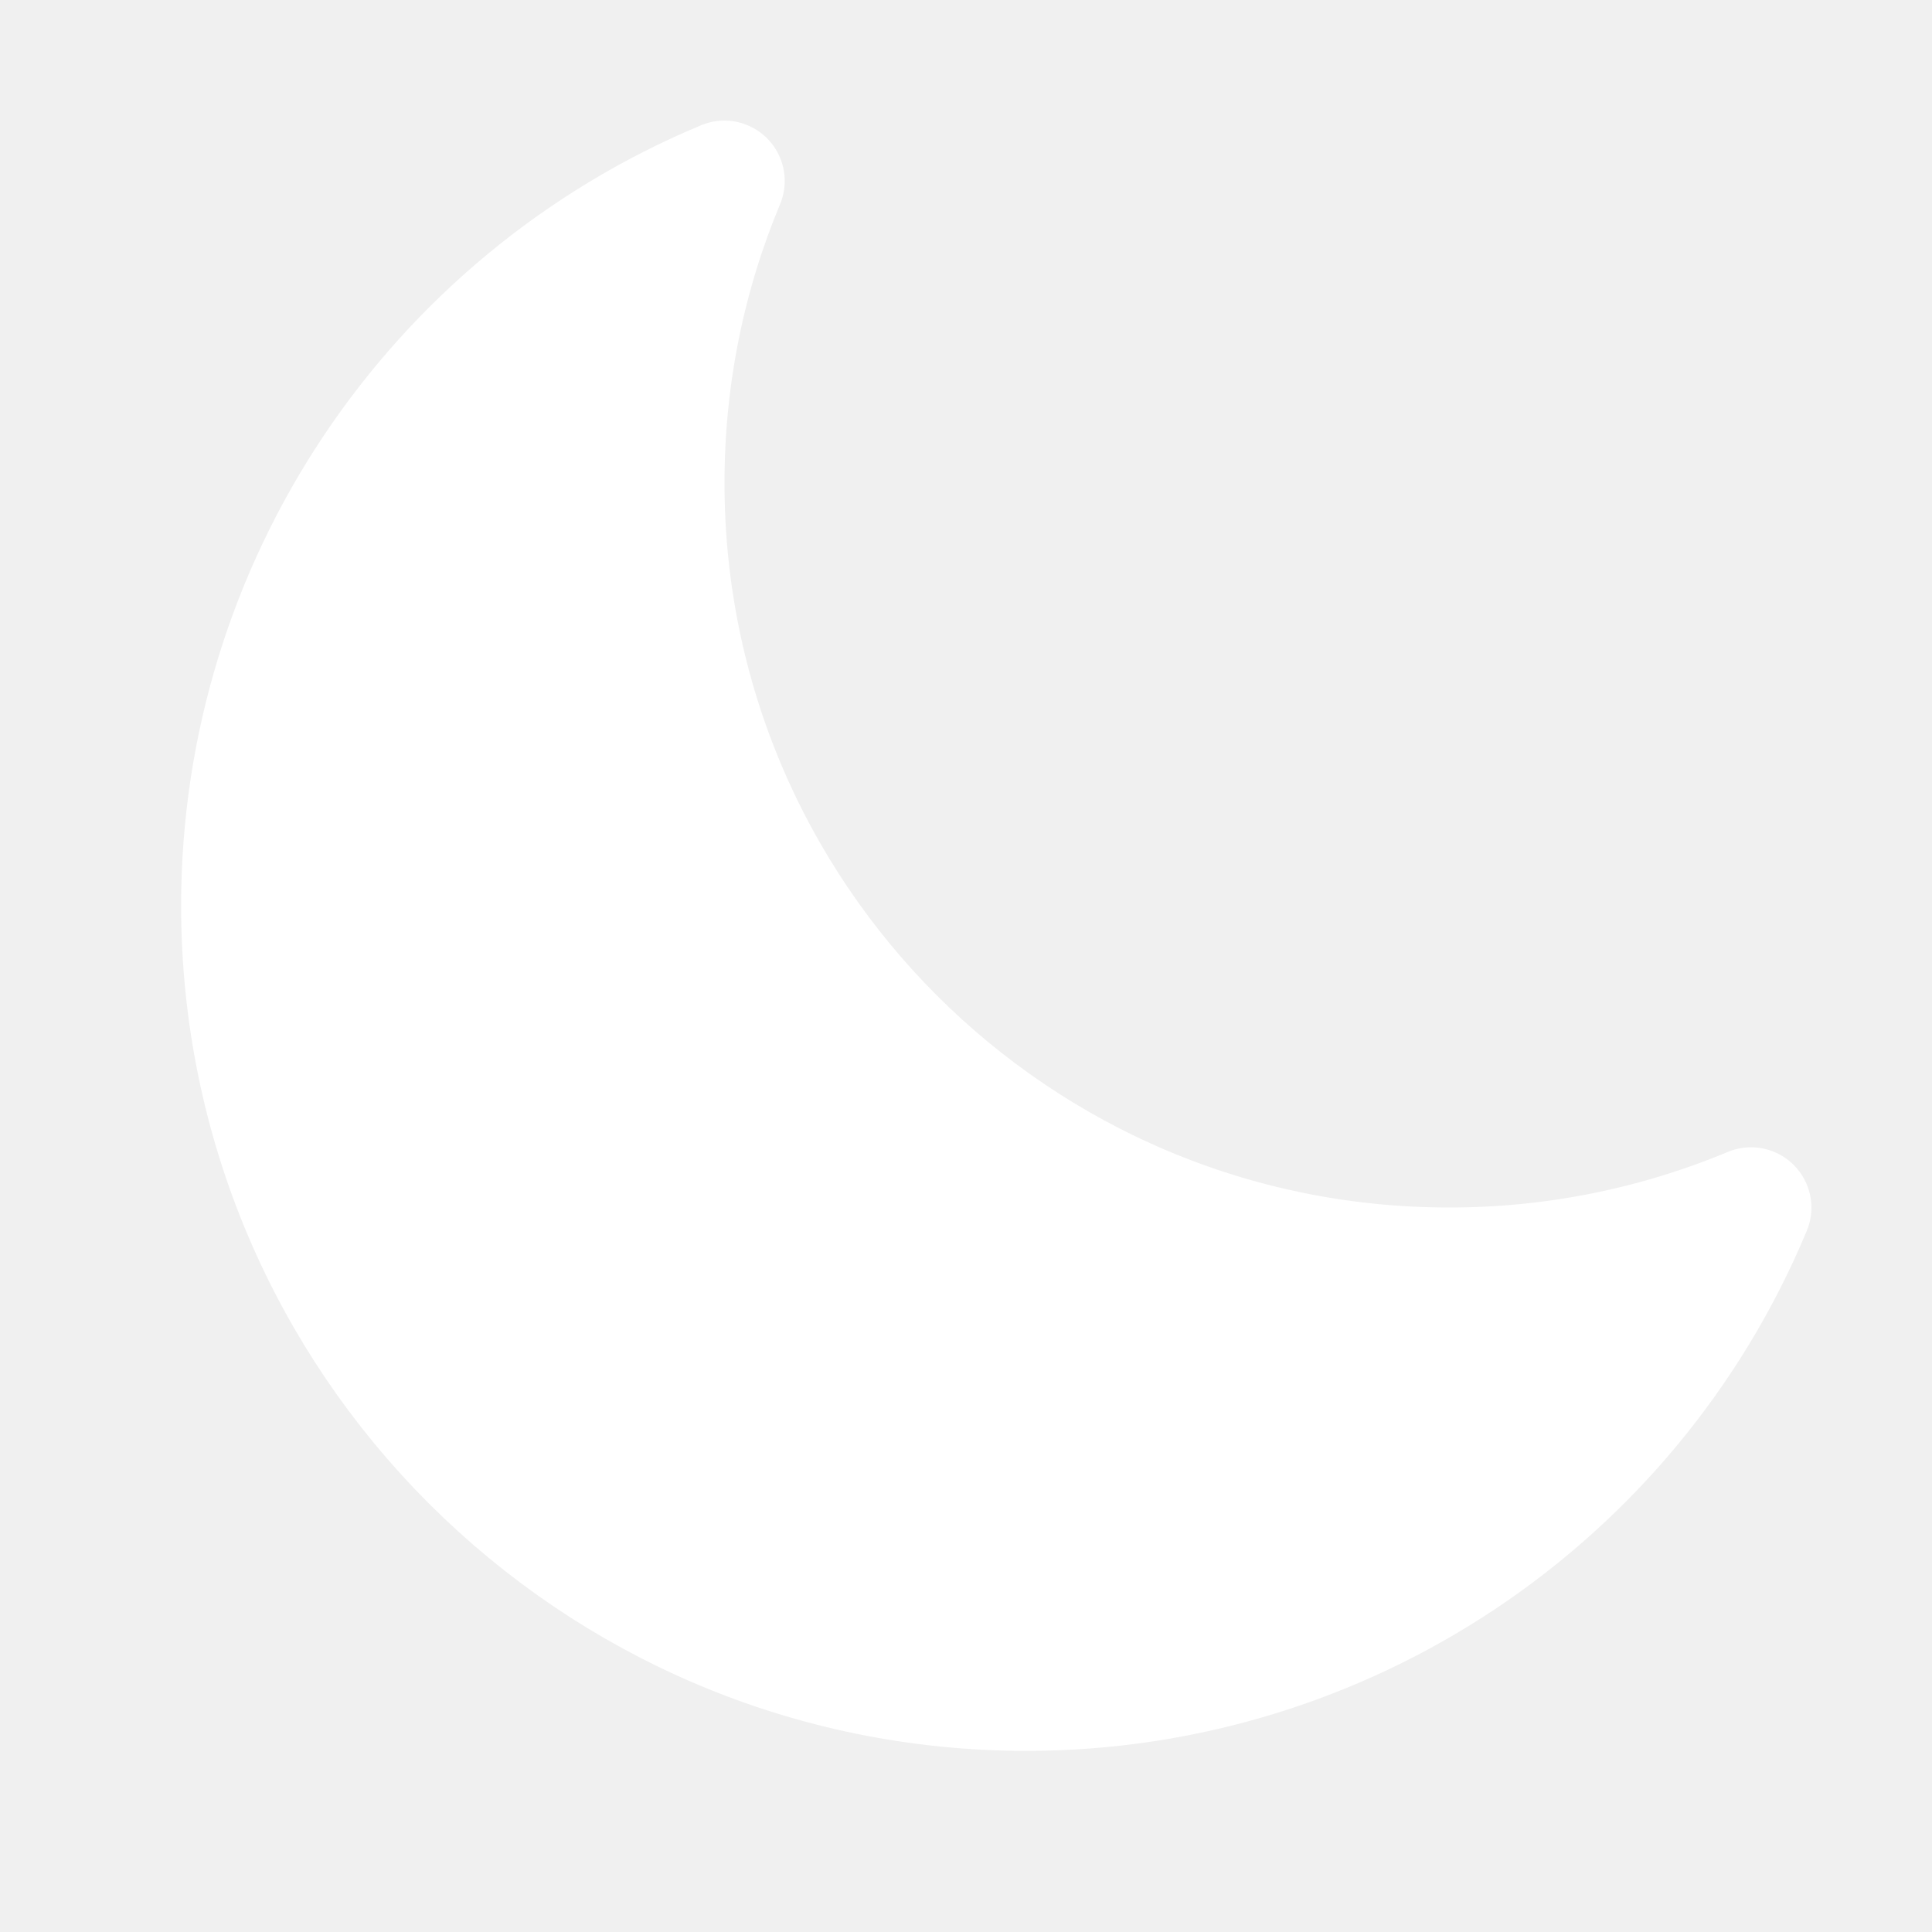
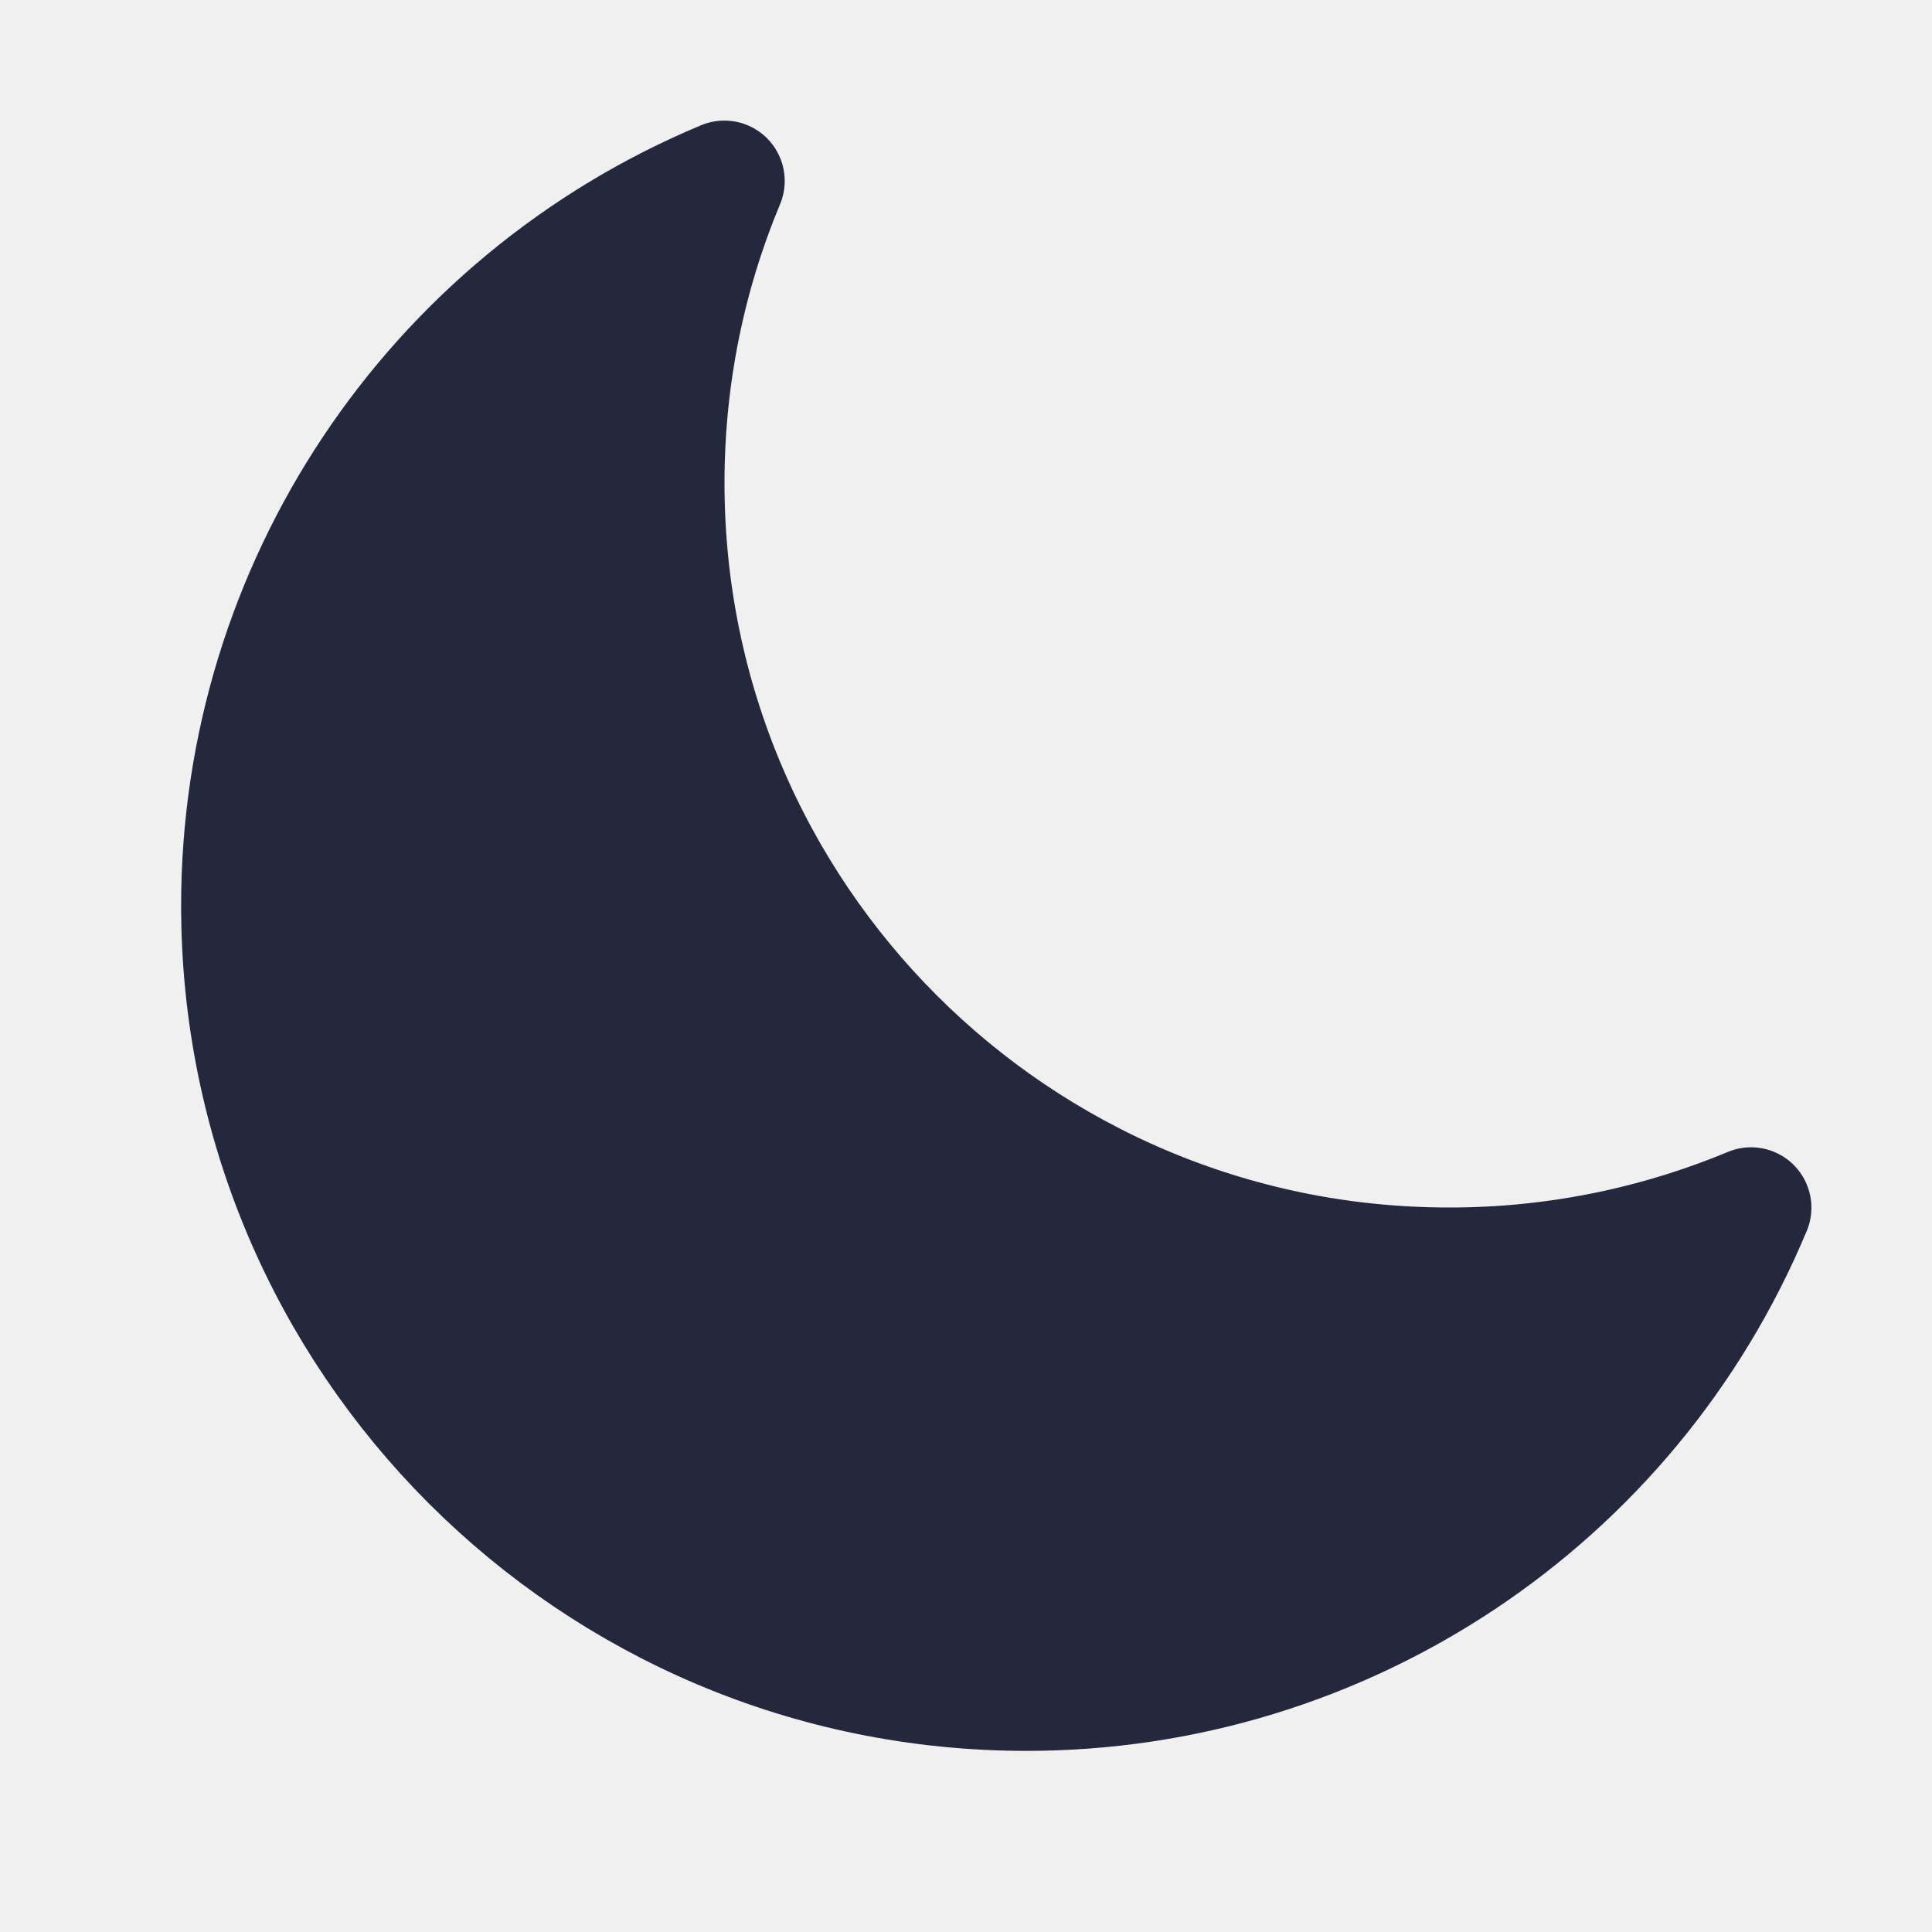
- <svg xmlns="http://www.w3.org/2000/svg" fill="white" viewBox="0 0 24 24" stroke-width="1.5" stroke="white" class="w-6 h-6">
+ <svg xmlns="http://www.w3.org/2000/svg" fill="#25273C" viewBox="0 0 24 24" stroke-width="1.5" stroke="#25273C" class="w-6 h-6">
  <path stroke-linecap="round" stroke-linejoin="round" d="M21.752 15.002A9.718 9.718 0 0118 15.75c-5.385 0-9.75-4.365-9.75-9.75 0-1.33.266-2.597.748-3.752A9.753 9.753 0 003 11.25C3 16.635 7.365 21 12.75 21a9.753 9.753 0 009.002-5.998z" />
</svg>
